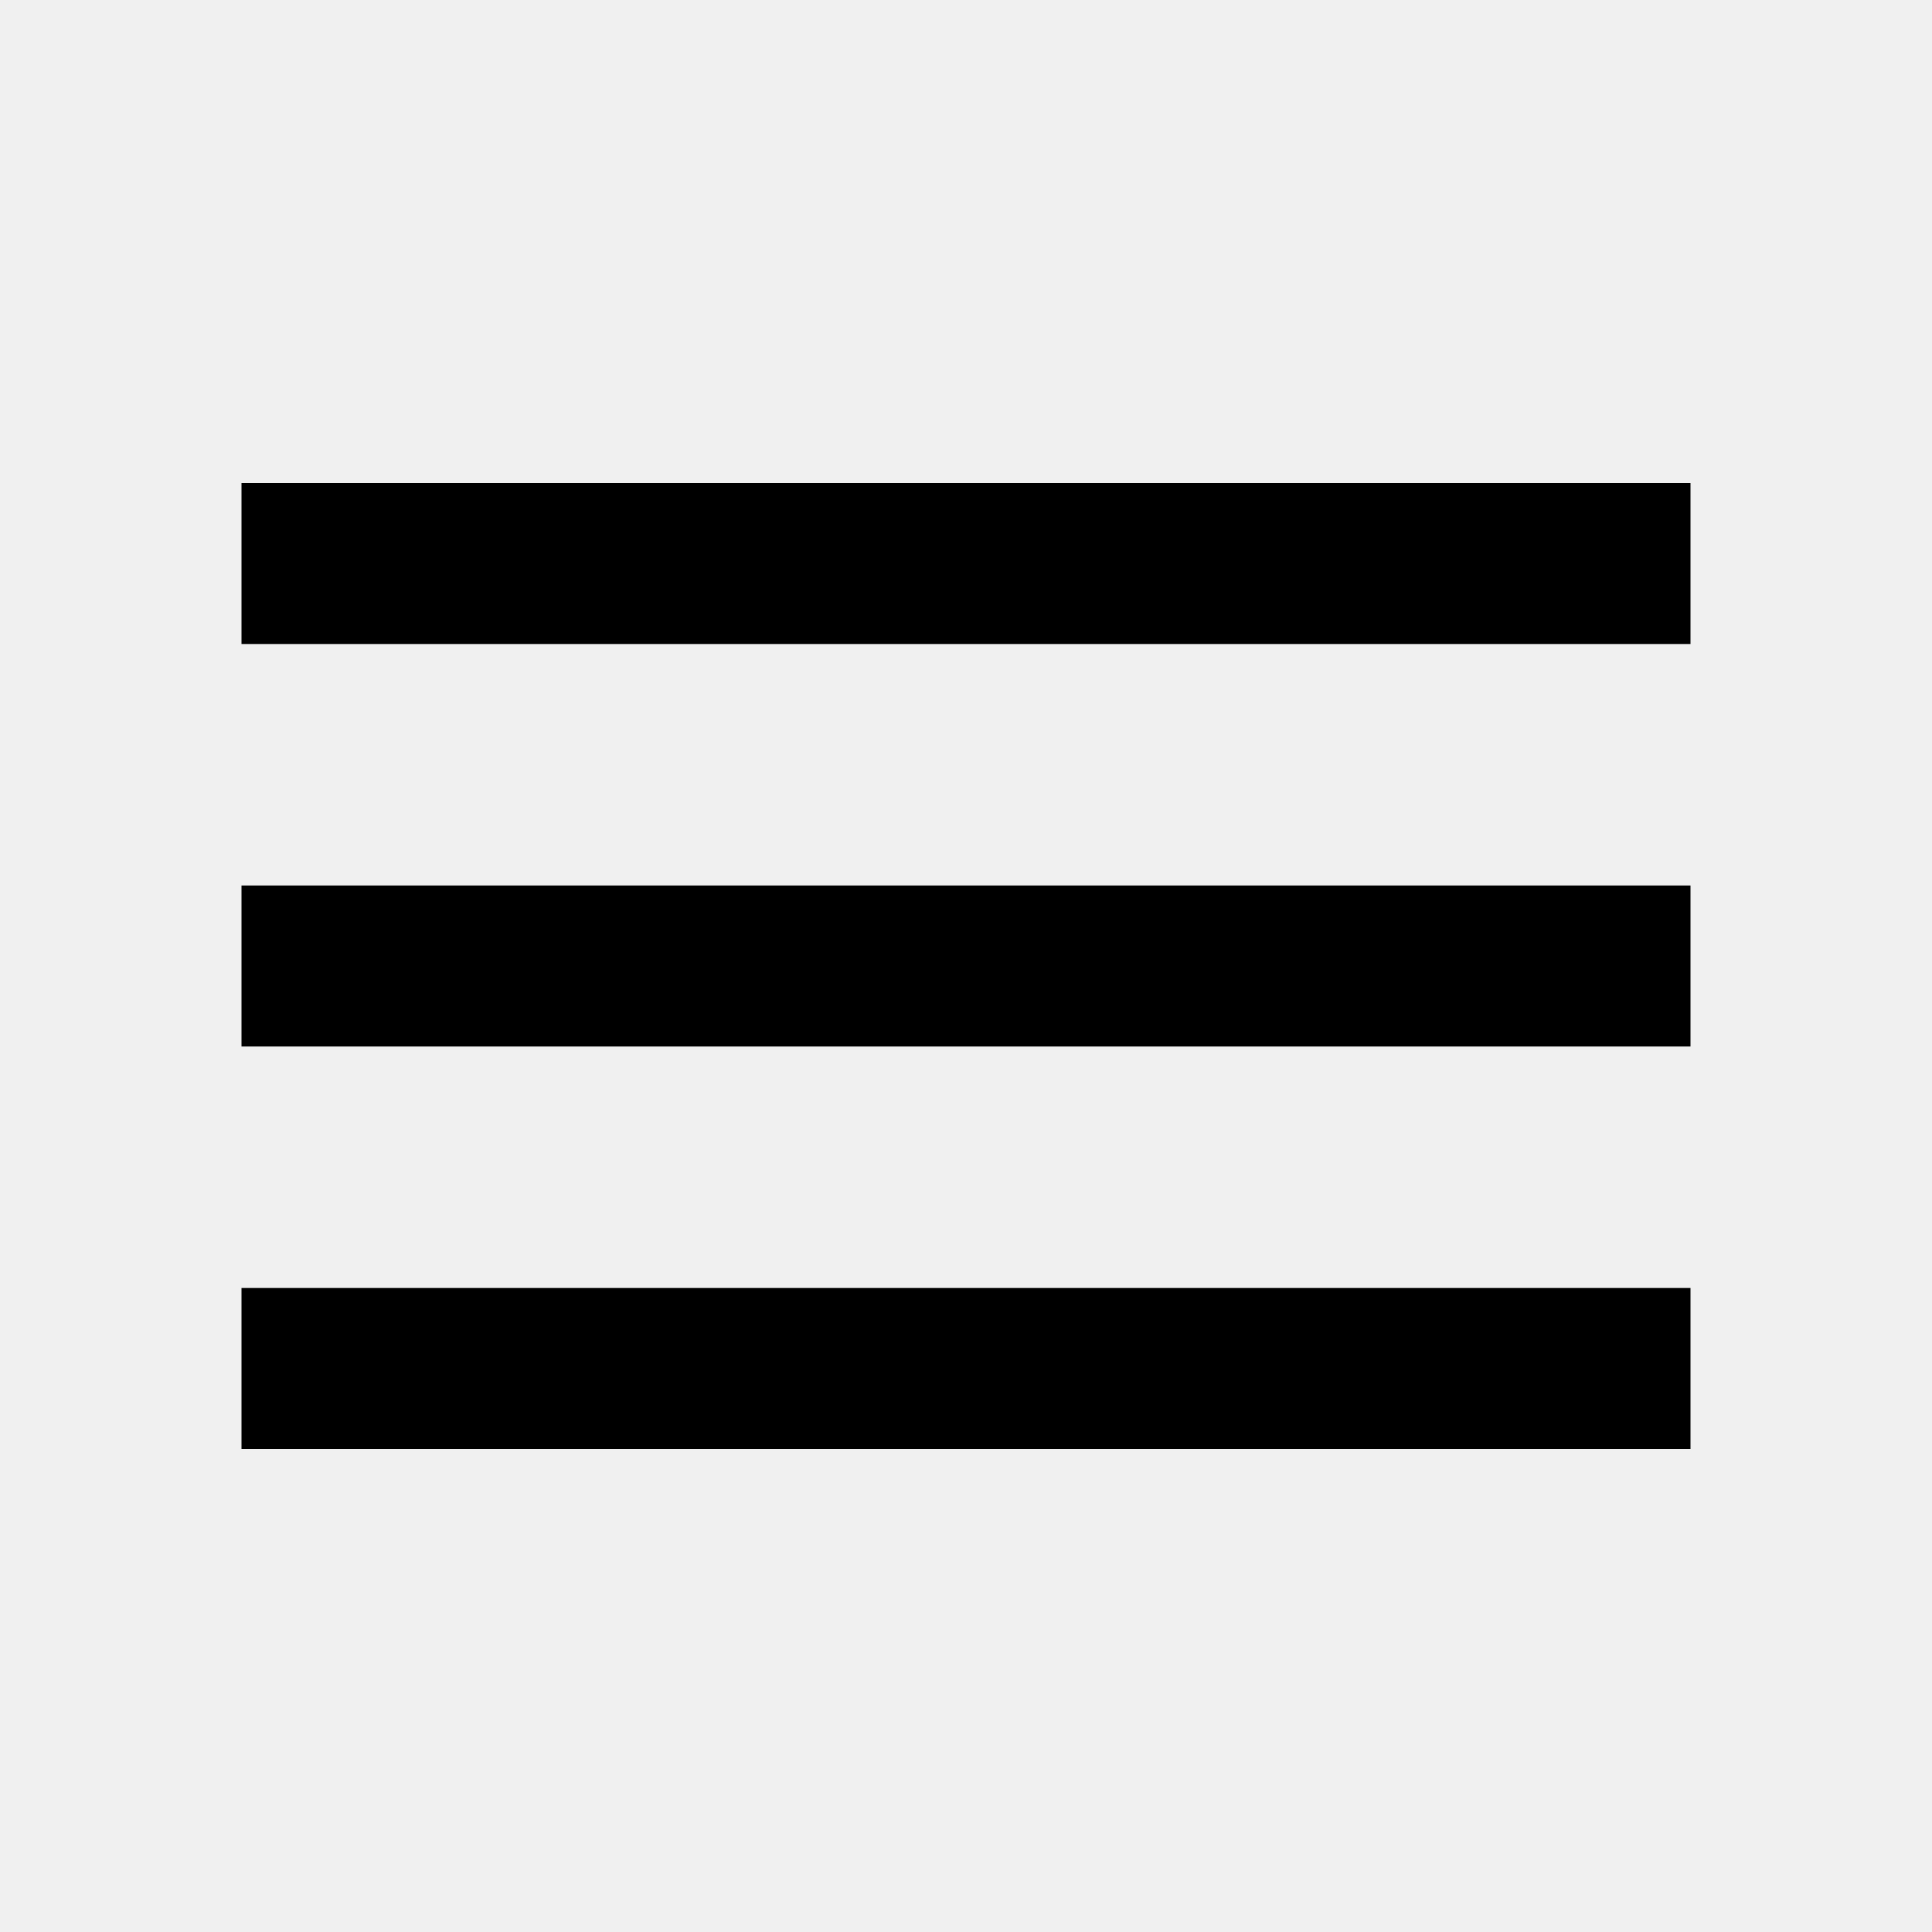
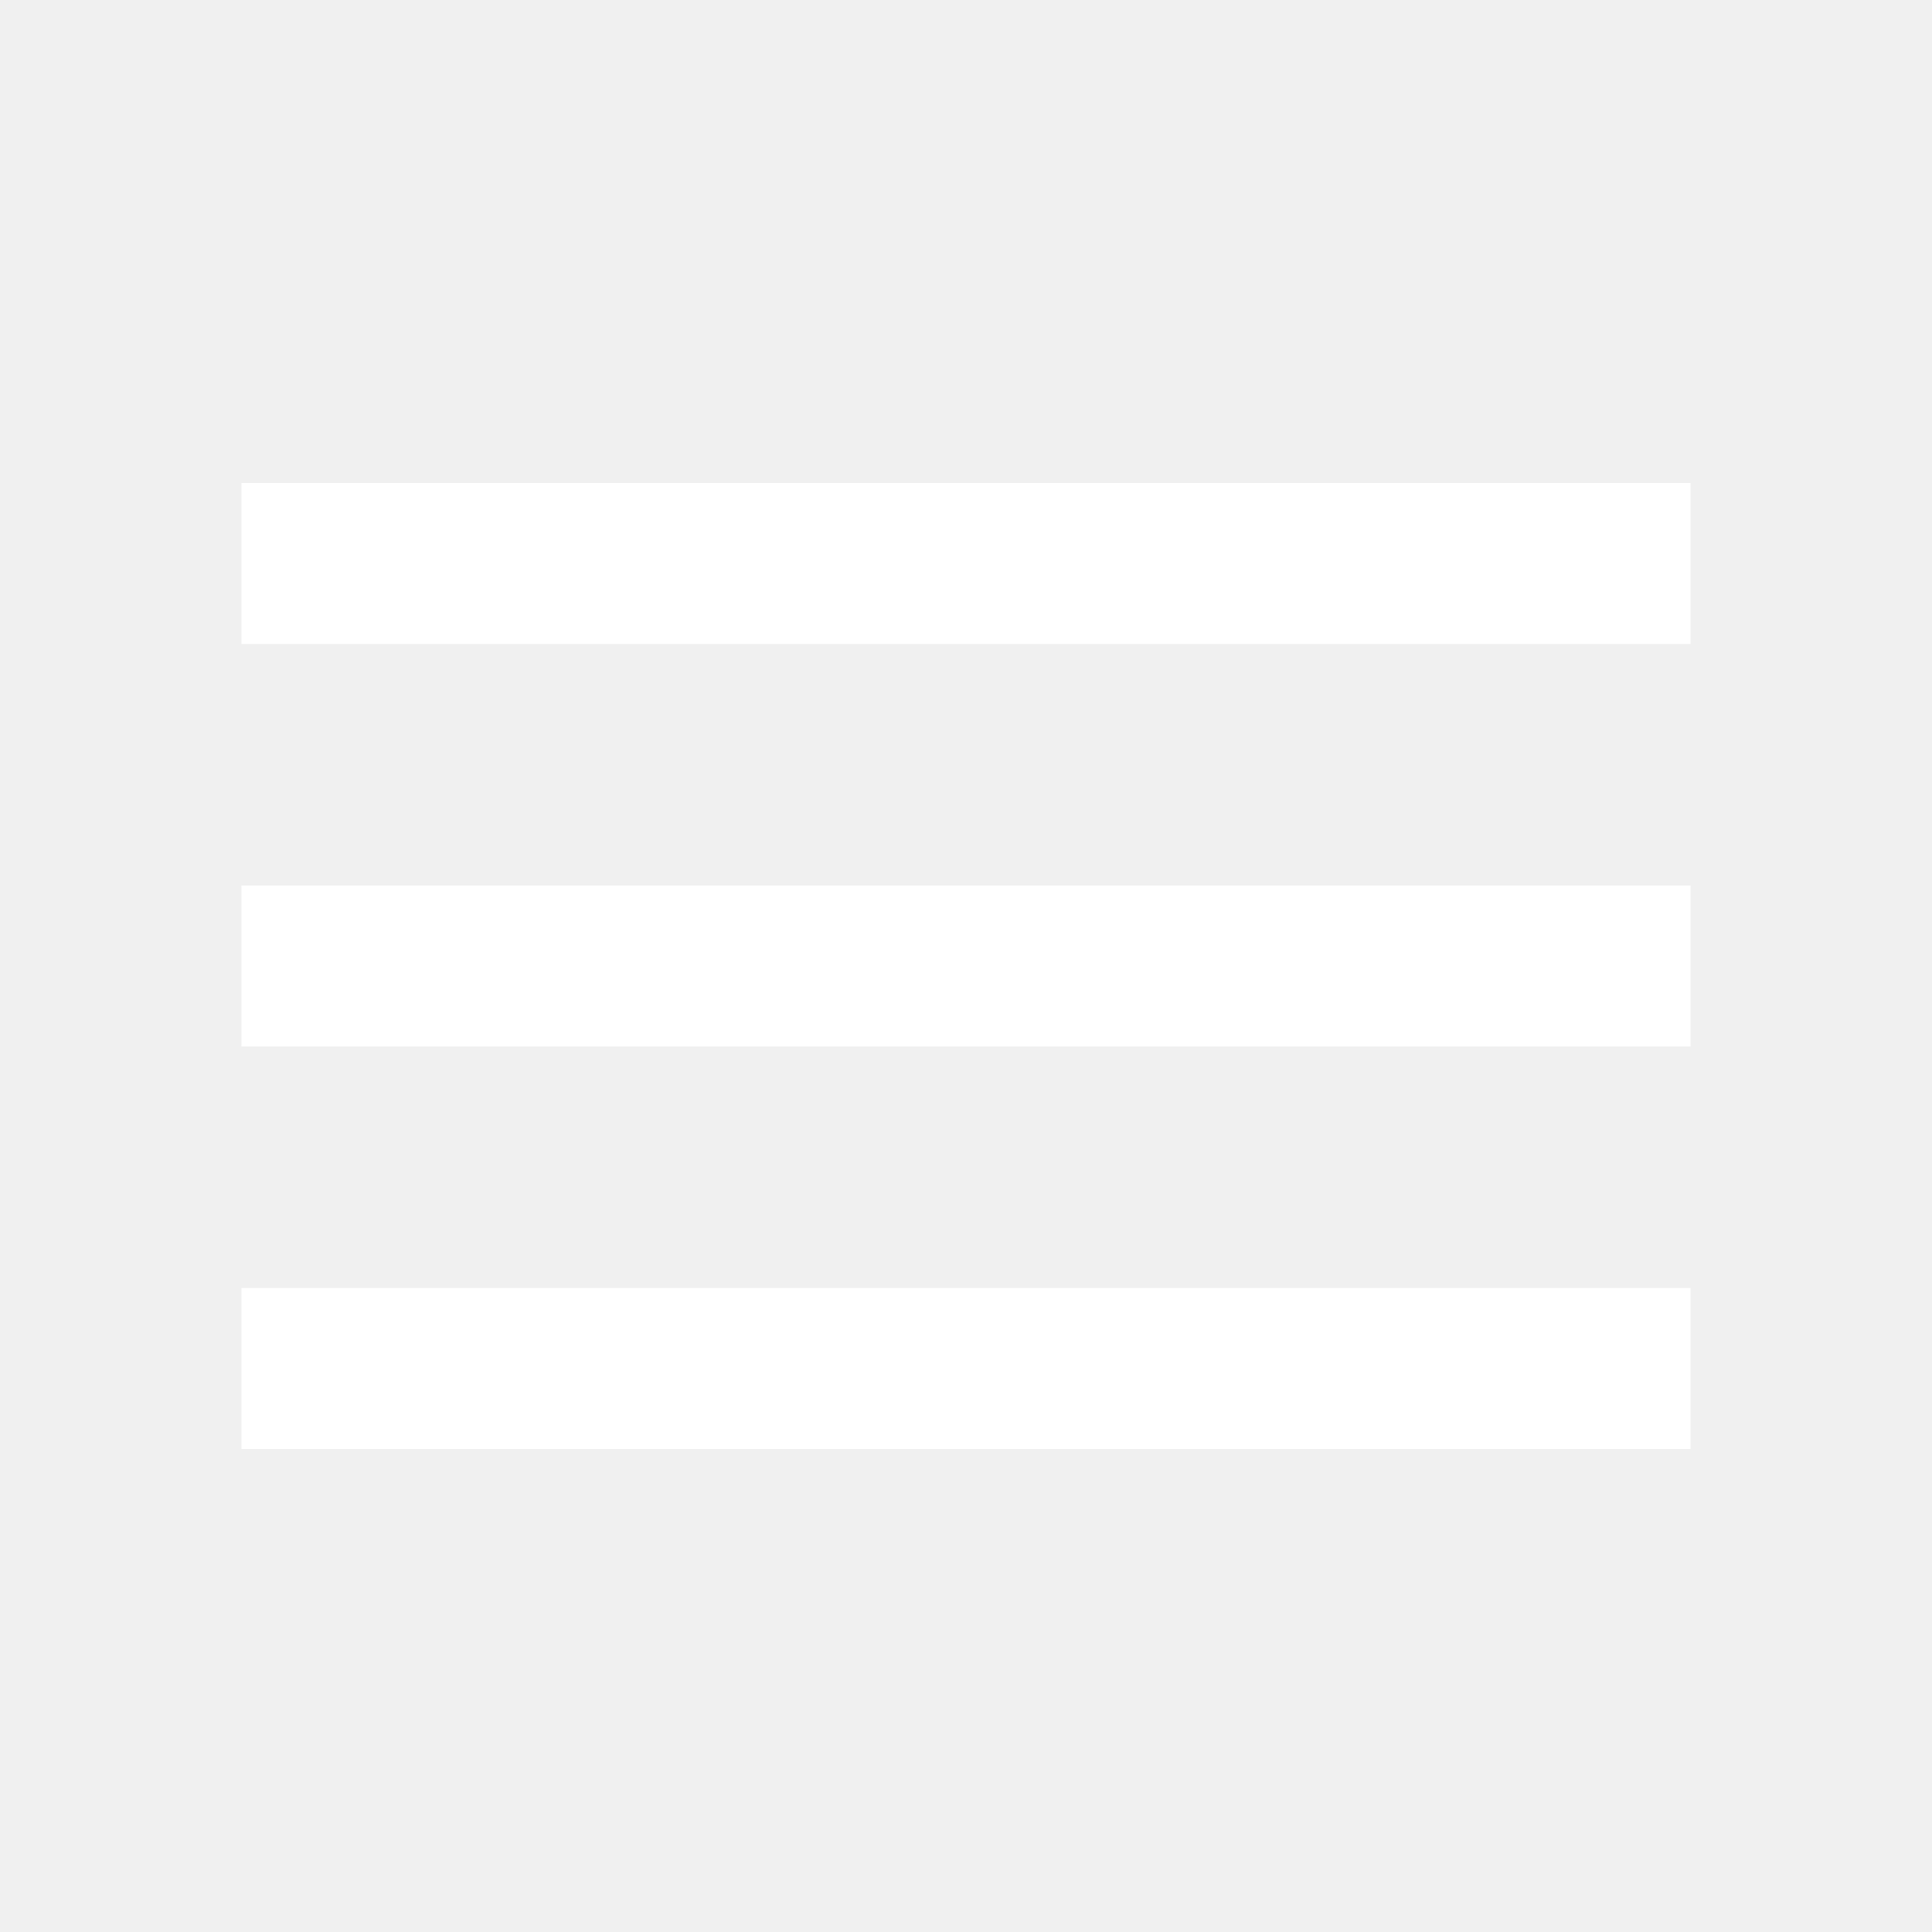
- <svg xmlns="http://www.w3.org/2000/svg" height="24px" viewBox="0 0 24 24" width="24px" fill="#000000">
+ <svg xmlns="http://www.w3.org/2000/svg" height="24px" viewBox="0 0 24 24" width="24px" fill="#FFFFFF">
  <path d="M0 0h24v24H0V0z" fill="none" />
  <path d="M3 18h18v-2H3v2zm0-5h18v-2H3v2zm0-7v2h18V6H3z" />
</svg>
